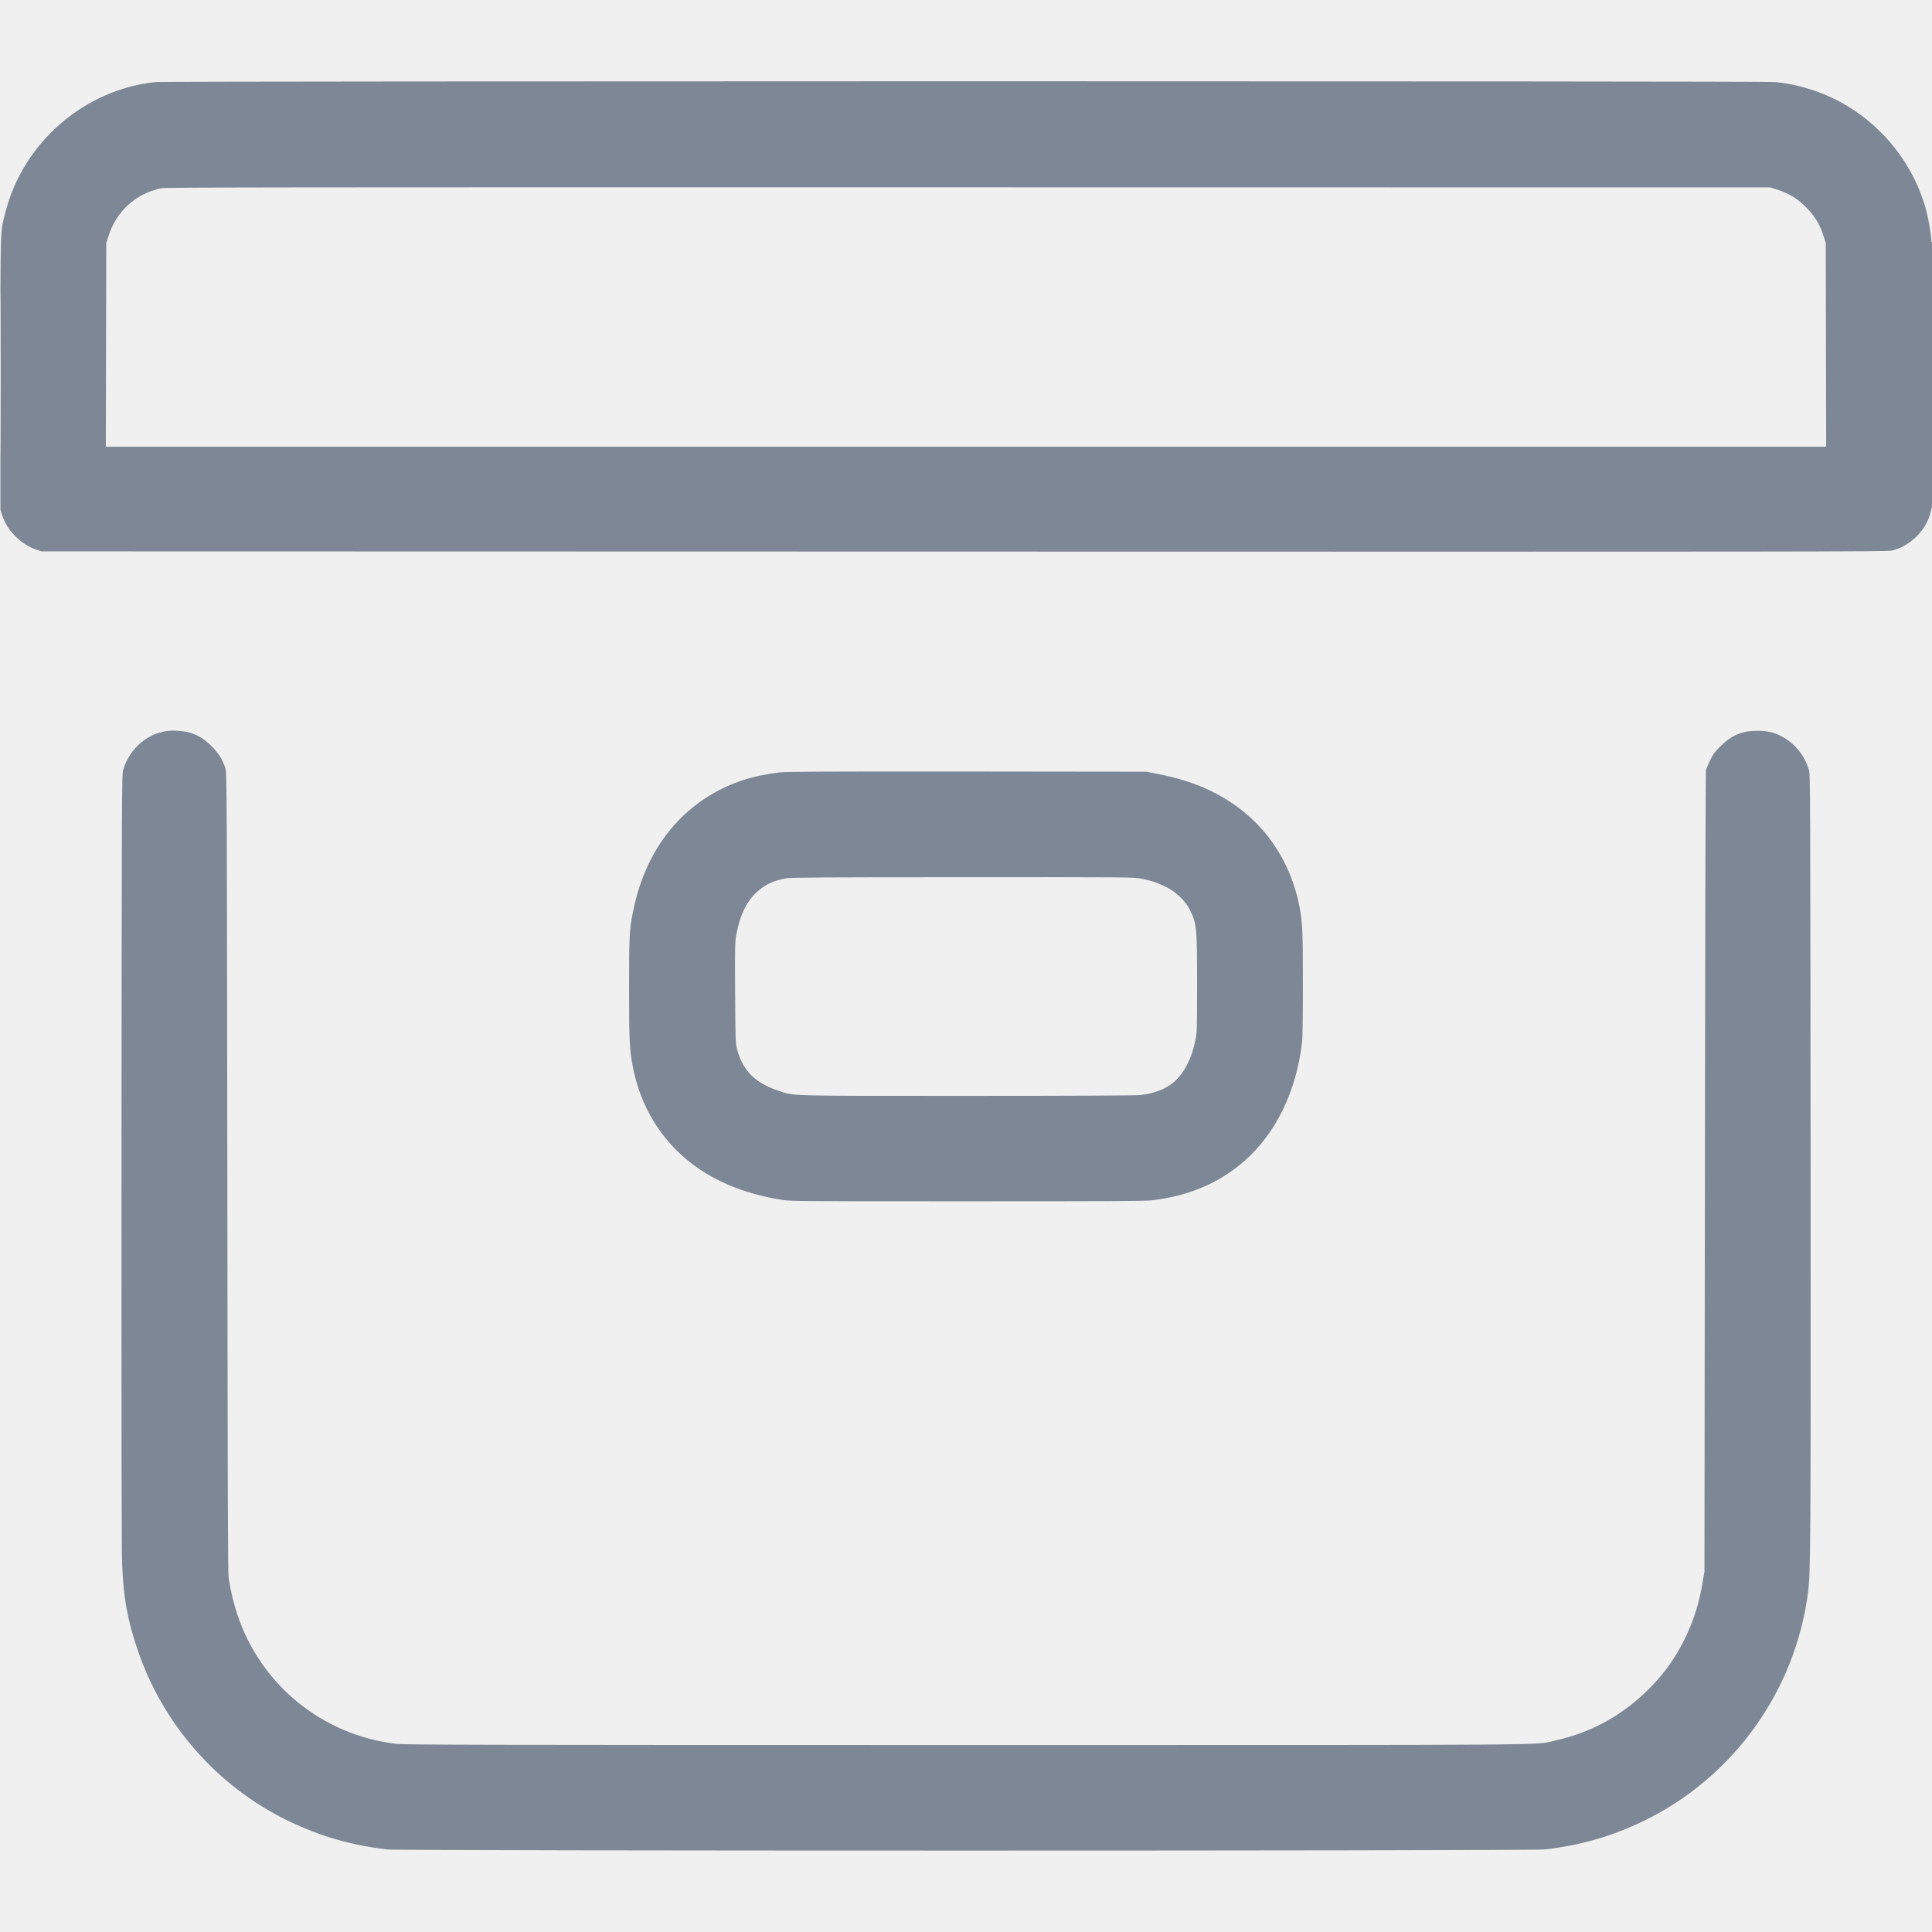
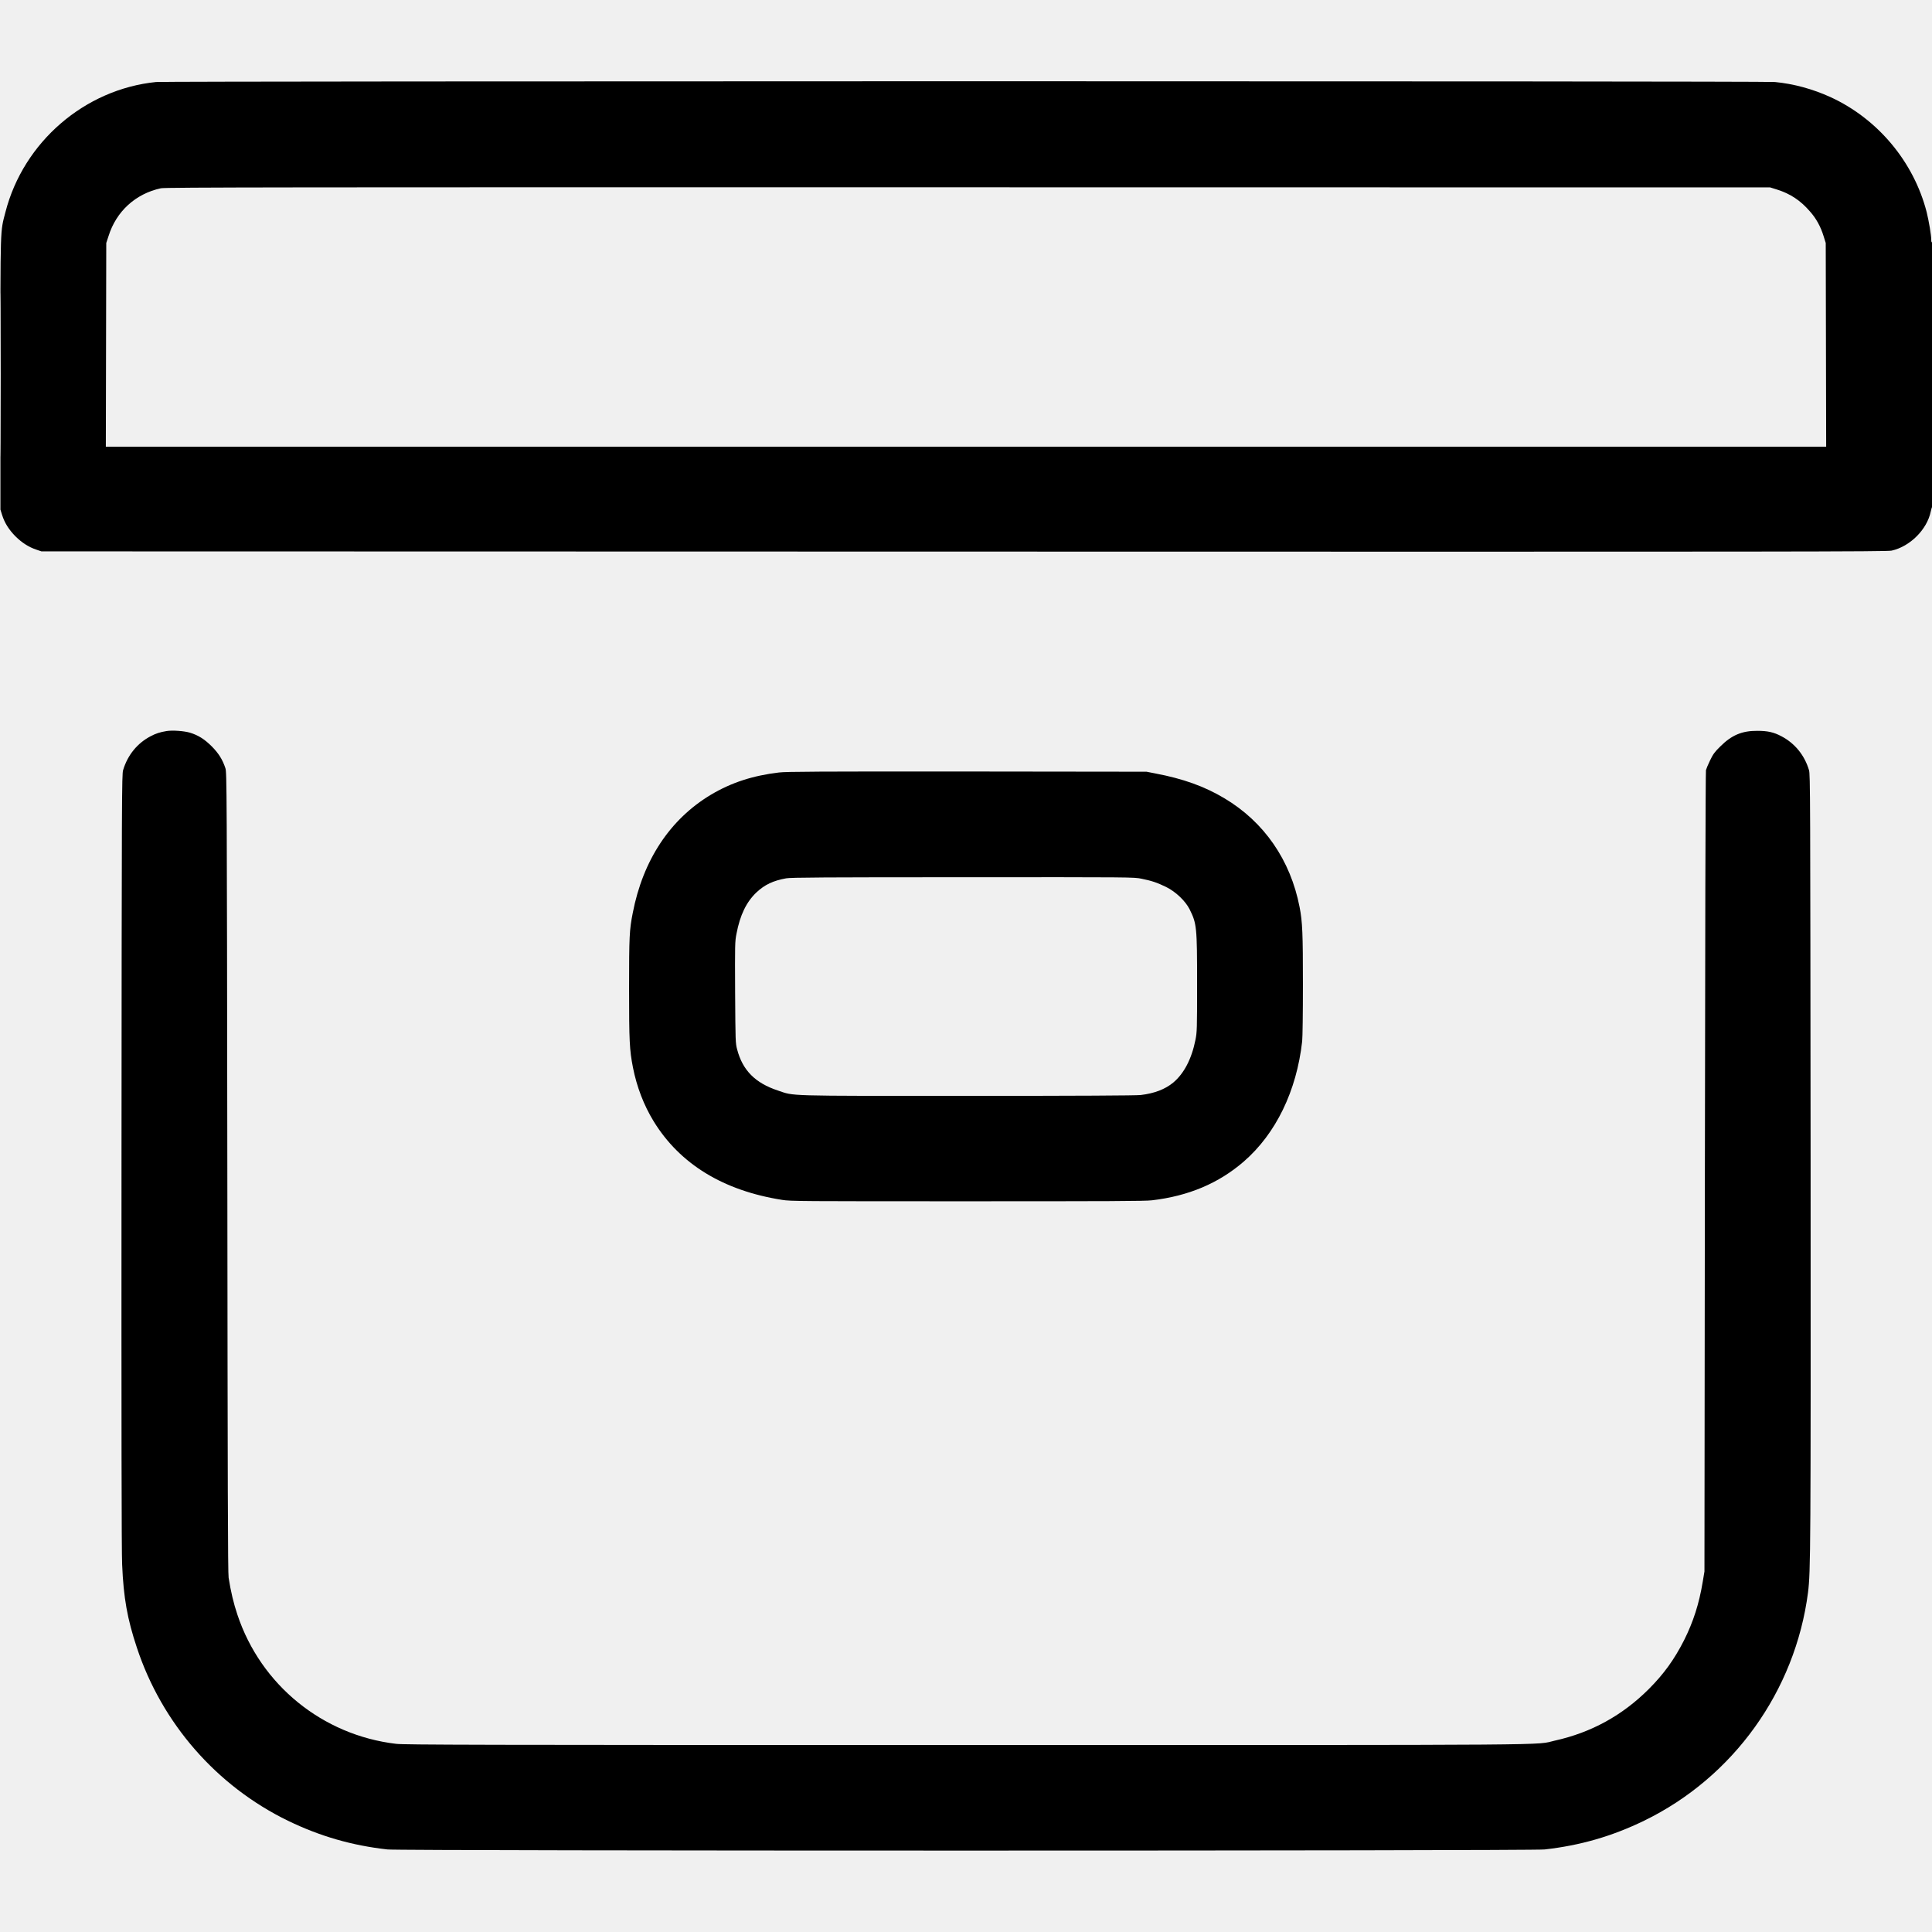
<svg xmlns="http://www.w3.org/2000/svg" width="18" height="18" viewBox="0 0 18 18" fill="none">
-   <g clip-path="url(#clip0_1444_2784)">
-     <path fill-rule="evenodd" clip-rule="evenodd" d="M1.455 0.764C0.789 0.831 0.219 1.323 0.051 1.975C0.001 2.168 0.004 2.084 0.004 3.485V4.748L0.02 4.799C0.043 4.872 0.083 4.935 0.144 4.997C0.204 5.056 0.267 5.097 0.339 5.121L0.386 5.137L8.979 5.139C16.816 5.141 17.577 5.14 17.624 5.13C17.795 5.092 17.954 4.933 17.988 4.767C17.993 4.743 18 4.722 18.002 4.719C18.011 4.71 18.009 2.252 18 2.257C17.996 2.26 17.993 2.251 17.993 2.235C17.993 2.19 17.971 2.06 17.95 1.975C17.829 1.506 17.494 1.107 17.055 0.905C16.888 0.829 16.712 0.781 16.536 0.764C16.439 0.754 1.548 0.755 1.455 0.764ZM1.499 1.754C1.263 1.805 1.083 1.969 1.011 2.2L0.99 2.264L0.988 3.213L0.986 4.162H9H17.014L17.012 3.213L17.01 2.264L16.99 2.2C16.963 2.112 16.921 2.035 16.863 1.97C16.774 1.867 16.68 1.805 16.556 1.766L16.492 1.746L9.018 1.745C2.665 1.744 1.538 1.745 1.499 1.754ZM0.004 3.492C0.004 4.171 0.005 4.449 0.006 4.109C0.007 3.77 0.007 3.214 0.006 2.875C0.005 2.535 0.004 2.813 0.004 3.492ZM1.552 6.811C1.492 6.821 1.453 6.833 1.404 6.859C1.279 6.924 1.189 7.035 1.147 7.175C1.135 7.216 1.134 7.384 1.132 10.811C1.131 13.242 1.132 14.46 1.138 14.577C1.151 14.886 1.186 15.083 1.275 15.35C1.508 16.056 2.017 16.639 2.682 16.963C2.981 17.108 3.278 17.194 3.611 17.231C3.739 17.245 14.261 17.245 14.39 17.231C14.723 17.194 15.02 17.108 15.318 16.963C16.149 16.559 16.726 15.755 16.845 14.836C16.869 14.642 16.871 14.444 16.869 10.807C16.866 7.384 16.866 7.216 16.854 7.175C16.812 7.035 16.722 6.925 16.596 6.859C16.526 6.822 16.469 6.809 16.373 6.809C16.23 6.808 16.133 6.849 16.027 6.955C15.974 7.007 15.96 7.027 15.932 7.085C15.914 7.122 15.897 7.163 15.894 7.175C15.89 7.187 15.886 8.872 15.884 10.919L15.88 14.641L15.864 14.737C15.83 14.943 15.776 15.11 15.69 15.282C15.599 15.461 15.501 15.597 15.362 15.736C15.116 15.982 14.825 16.142 14.486 16.217C14.292 16.261 14.702 16.258 9 16.258C4.39 16.258 3.773 16.256 3.691 16.247C3.005 16.166 2.43 15.699 2.212 15.044C2.177 14.941 2.15 14.827 2.13 14.699C2.123 14.654 2.121 13.84 2.118 10.919C2.114 7.325 2.113 7.195 2.1 7.157C2.073 7.076 2.037 7.019 1.974 6.955C1.906 6.887 1.848 6.85 1.769 6.826C1.714 6.81 1.607 6.802 1.552 6.811ZM7.258 7.197C7.013 7.226 6.812 7.292 6.624 7.404C6.244 7.631 5.99 8.013 5.895 8.507C5.864 8.664 5.861 8.725 5.861 9.211C5.861 9.7 5.865 9.781 5.897 9.945C5.932 10.124 5.998 10.297 6.09 10.447C6.334 10.845 6.739 11.093 7.287 11.179C7.365 11.192 7.459 11.192 9.011 11.192C10.311 11.192 10.669 11.191 10.732 11.183C11.074 11.143 11.355 11.024 11.589 10.821C11.887 10.562 12.08 10.165 12.132 9.702C12.136 9.665 12.139 9.438 12.139 9.173C12.139 8.697 12.135 8.59 12.108 8.451C12.023 8.013 11.778 7.658 11.407 7.437C11.223 7.327 11.023 7.255 10.764 7.206L10.682 7.19L9.011 7.188C7.628 7.187 7.327 7.189 7.258 7.197ZM7.325 8.183C7.203 8.205 7.125 8.242 7.048 8.314C6.954 8.403 6.895 8.525 6.862 8.698C6.847 8.772 6.847 8.796 6.849 9.246C6.852 9.705 6.852 9.718 6.868 9.778C6.919 9.972 7.036 10.09 7.247 10.16C7.406 10.213 7.287 10.21 9.014 10.21C10.041 10.21 10.587 10.207 10.628 10.202C10.756 10.187 10.856 10.148 10.931 10.086C11.031 10.002 11.102 9.867 11.138 9.687C11.152 9.617 11.153 9.59 11.153 9.167C11.153 8.635 11.15 8.606 11.083 8.471C11.044 8.394 10.954 8.308 10.865 8.264C10.781 8.223 10.73 8.206 10.636 8.187C10.565 8.172 10.549 8.172 8.97 8.173C7.696 8.173 7.366 8.175 7.325 8.183Z" fill="#7E8795" />
-   </g>
-   <defs>
-     <clipPath id="clip0_1444_2784">
-       <rect width="18" height="18" fill="white" />
-     </clipPath>
-   </defs>
+   <path fill-rule="evenodd" clip-rule="evenodd" d="M1.455 0.764C0.789 0.831 0.219 1.323 0.051 1.975C0.001 2.168 0.004 2.084 0.004 3.485V4.748L0.02 4.799C0.043 4.872 0.083 4.935 0.144 4.997C0.204 5.056 0.267 5.097 0.339 5.121L0.386 5.137L8.979 5.139C16.816 5.141 17.577 5.14 17.624 5.13C17.795 5.092 17.954 4.933 17.988 4.767C17.993 4.743 18 4.722 18.002 4.719C18.011 4.71 18.009 2.252 18 2.257C17.996 2.26 17.993 2.251 17.993 2.235C17.993 2.19 17.971 2.06 17.95 1.975C17.829 1.506 17.494 1.107 17.055 0.905C16.888 0.829 16.712 0.781 16.536 0.764C16.439 0.754 1.548 0.755 1.455 0.764ZM1.499 1.754C1.263 1.805 1.083 1.969 1.011 2.2L0.99 2.264L0.988 3.213L0.986 4.162H9H17.014L17.012 3.213L17.01 2.264L16.99 2.2C16.963 2.112 16.921 2.035 16.863 1.97C16.774 1.867 16.68 1.805 16.556 1.766L16.492 1.746L9.018 1.745C2.665 1.744 1.538 1.745 1.499 1.754ZM0.004 3.492C0.004 4.171 0.005 4.449 0.006 4.109C0.007 3.77 0.007 3.214 0.006 2.875C0.005 2.535 0.004 2.813 0.004 3.492ZM1.552 6.811C1.492 6.821 1.453 6.833 1.404 6.859C1.279 6.924 1.189 7.035 1.147 7.175C1.135 7.216 1.134 7.384 1.132 10.811C1.131 13.242 1.132 14.46 1.138 14.577C1.151 14.886 1.186 15.083 1.275 15.35C1.508 16.056 2.017 16.639 2.682 16.963C2.981 17.108 3.278 17.194 3.611 17.231C3.739 17.245 14.261 17.245 14.39 17.231C14.723 17.194 15.02 17.108 15.318 16.963C16.149 16.559 16.726 15.755 16.845 14.836C16.869 14.642 16.871 14.444 16.869 10.807C16.866 7.384 16.866 7.216 16.854 7.175C16.812 7.035 16.722 6.925 16.596 6.859C16.526 6.822 16.469 6.809 16.373 6.809C16.23 6.808 16.133 6.849 16.027 6.955C15.974 7.007 15.96 7.027 15.932 7.085C15.914 7.122 15.897 7.163 15.894 7.175C15.89 7.187 15.886 8.872 15.884 10.919L15.88 14.641L15.864 14.737C15.83 14.943 15.776 15.11 15.69 15.282C15.599 15.461 15.501 15.597 15.362 15.736C15.116 15.982 14.825 16.142 14.486 16.217C14.292 16.261 14.702 16.258 9 16.258C4.39 16.258 3.773 16.256 3.691 16.247C3.005 16.166 2.43 15.699 2.212 15.044C2.177 14.941 2.15 14.827 2.13 14.699C2.123 14.654 2.121 13.84 2.118 10.919C2.114 7.325 2.113 7.195 2.1 7.157C2.073 7.076 2.037 7.019 1.974 6.955C1.906 6.887 1.848 6.85 1.769 6.826C1.714 6.81 1.607 6.802 1.552 6.811ZM7.258 7.197C7.013 7.226 6.812 7.292 6.624 7.404C6.244 7.631 5.99 8.013 5.895 8.507C5.864 8.664 5.861 8.725 5.861 9.211C5.861 9.7 5.865 9.781 5.897 9.945C5.932 10.124 5.998 10.297 6.09 10.447C6.334 10.845 6.739 11.093 7.287 11.179C7.365 11.192 7.459 11.192 9.011 11.192C10.311 11.192 10.669 11.191 10.732 11.183C11.074 11.143 11.355 11.024 11.589 10.821C11.887 10.562 12.08 10.165 12.132 9.702C12.136 9.665 12.139 9.438 12.139 9.173C12.139 8.697 12.135 8.59 12.108 8.451C12.023 8.013 11.778 7.658 11.407 7.437C11.223 7.327 11.023 7.255 10.764 7.206L10.682 7.19L9.011 7.188C7.628 7.187 7.327 7.189 7.258 7.197ZM7.325 8.183C7.203 8.205 7.125 8.242 7.048 8.314C6.954 8.403 6.895 8.525 6.862 8.698C6.847 8.772 6.847 8.796 6.849 9.246C6.852 9.705 6.852 9.718 6.868 9.778C6.919 9.972 7.036 10.09 7.247 10.16C7.406 10.213 7.287 10.21 9.014 10.21C10.041 10.21 10.587 10.207 10.628 10.202C10.756 10.187 10.856 10.148 10.931 10.086C11.031 10.002 11.102 9.867 11.138 9.687C11.152 9.617 11.153 9.59 11.153 9.167C11.153 8.635 11.15 8.606 11.083 8.471C11.044 8.394 10.954 8.308 10.865 8.264C10.781 8.223 10.73 8.206 10.636 8.187C10.565 8.172 10.549 8.172 8.97 8.173C7.696 8.173 7.366 8.175 7.325 8.183Z" fill="currentColor" />
</svg>
